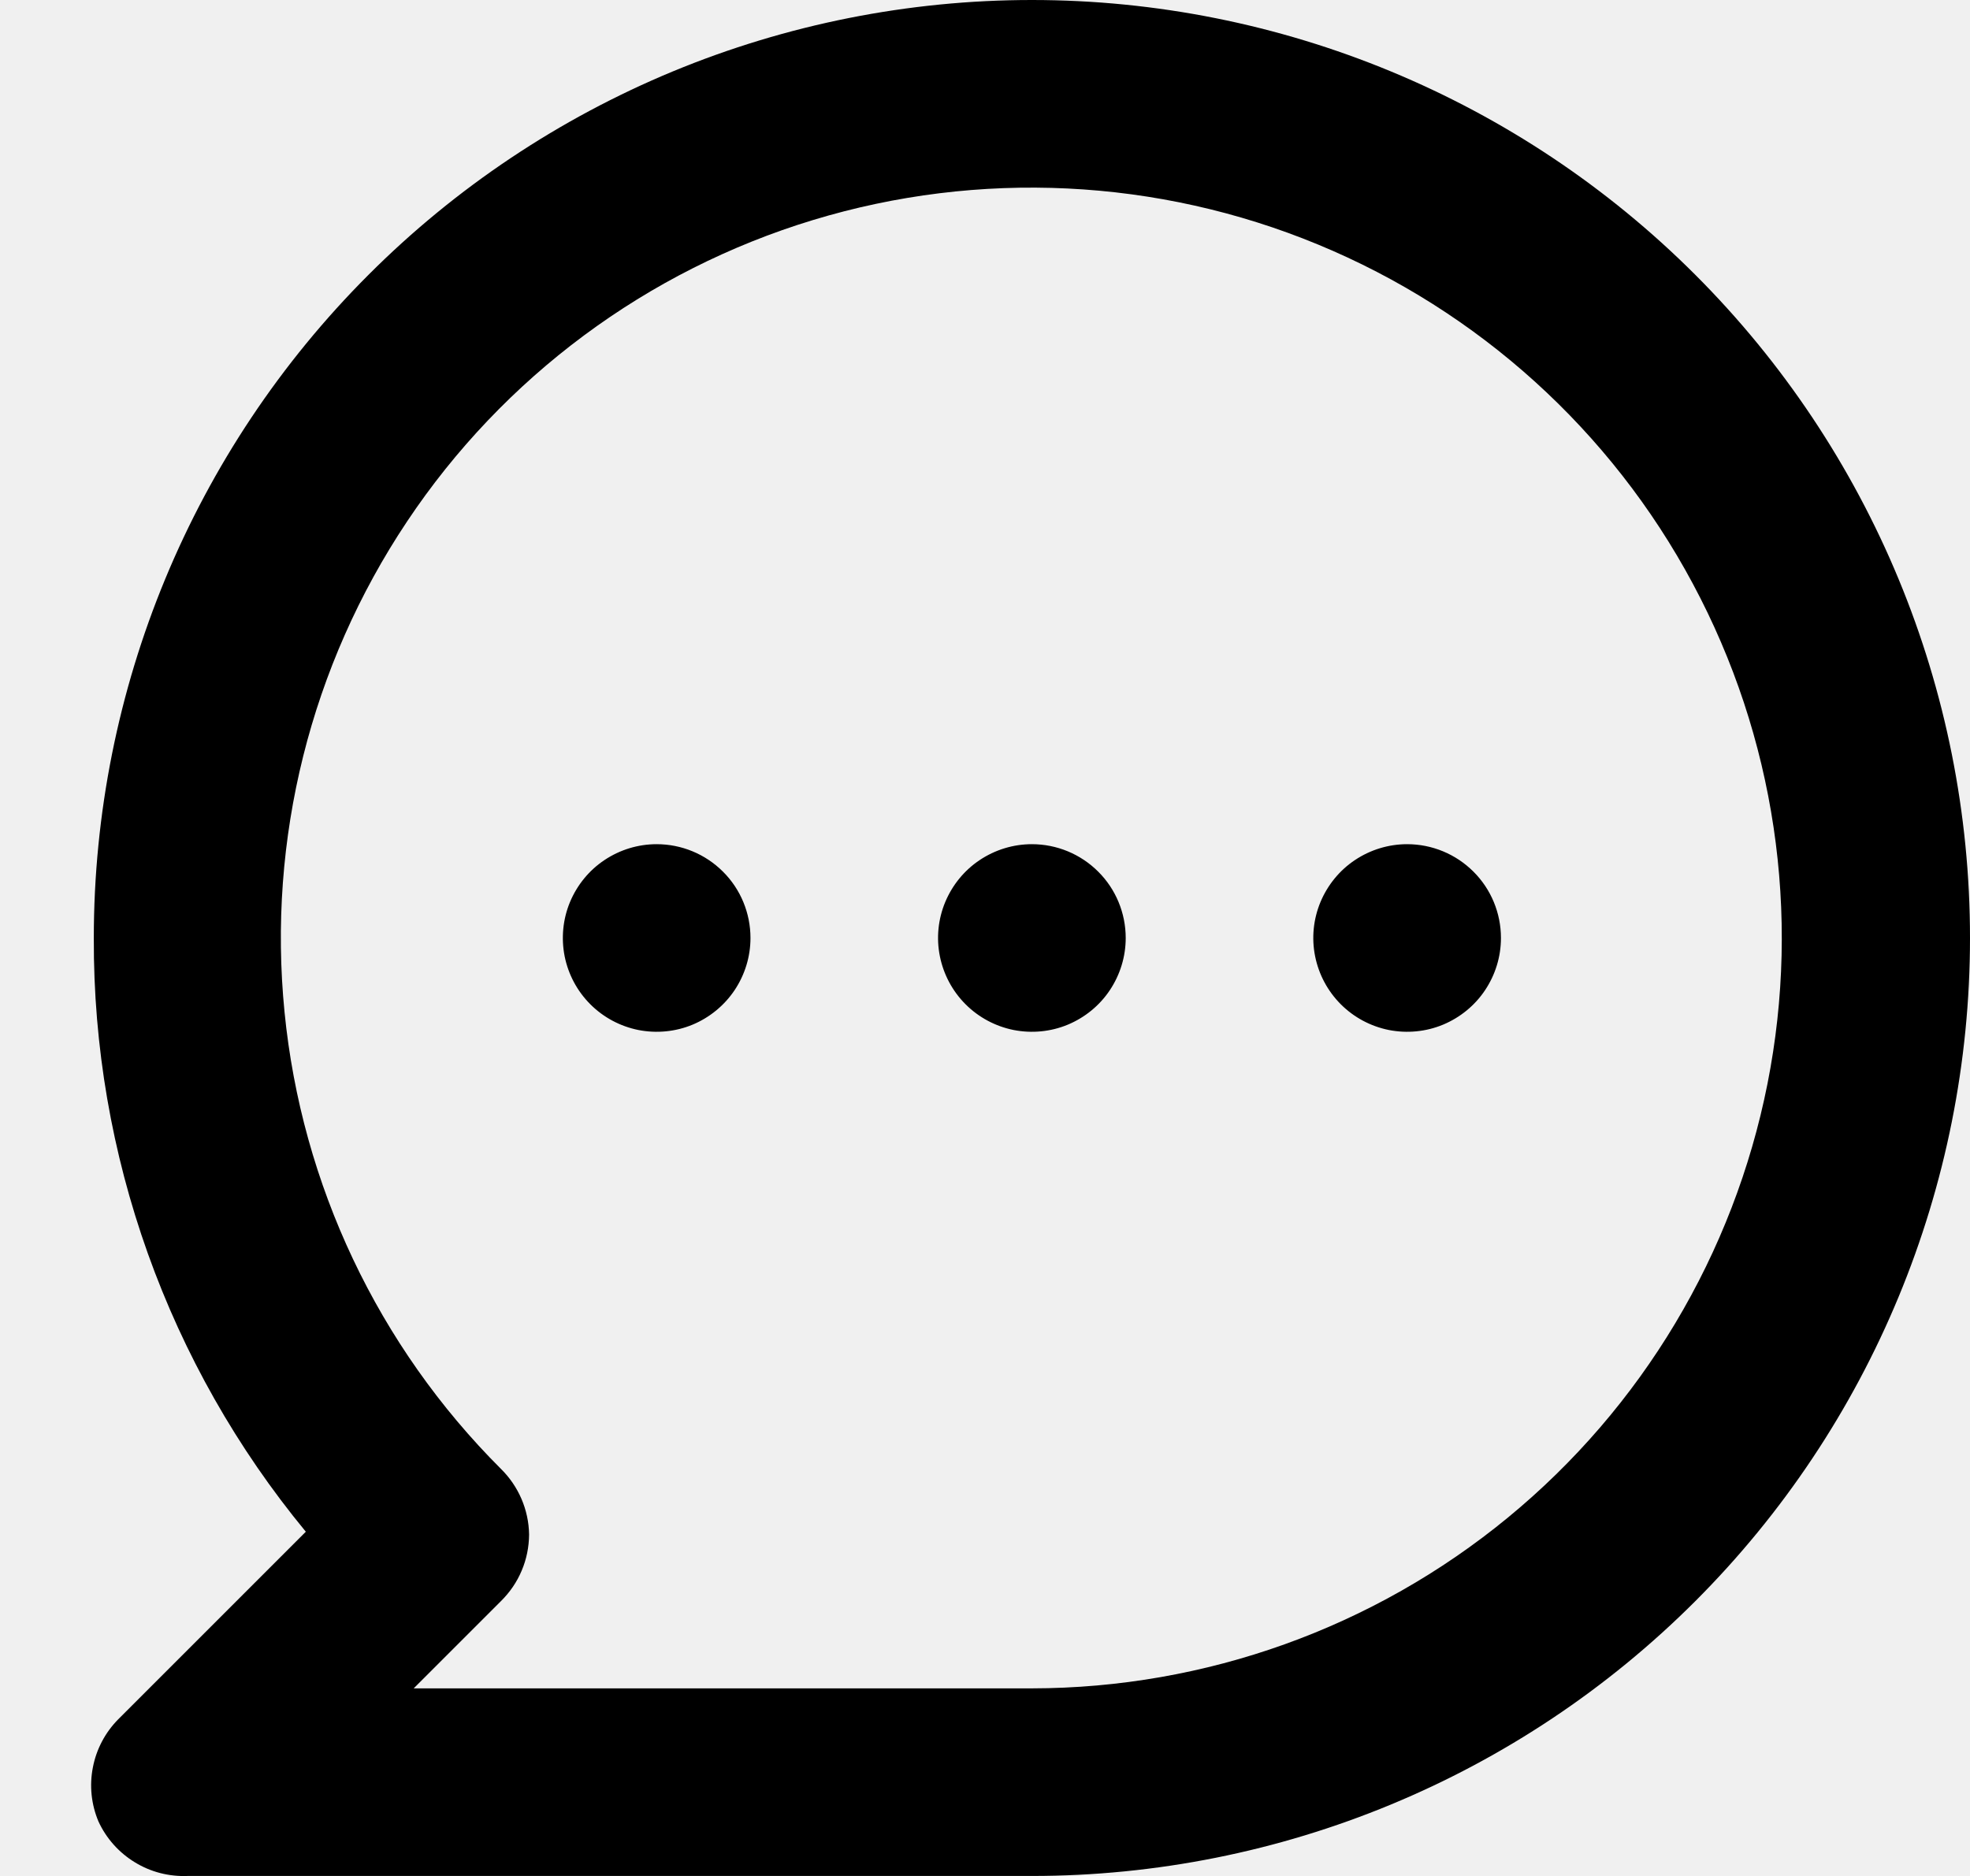
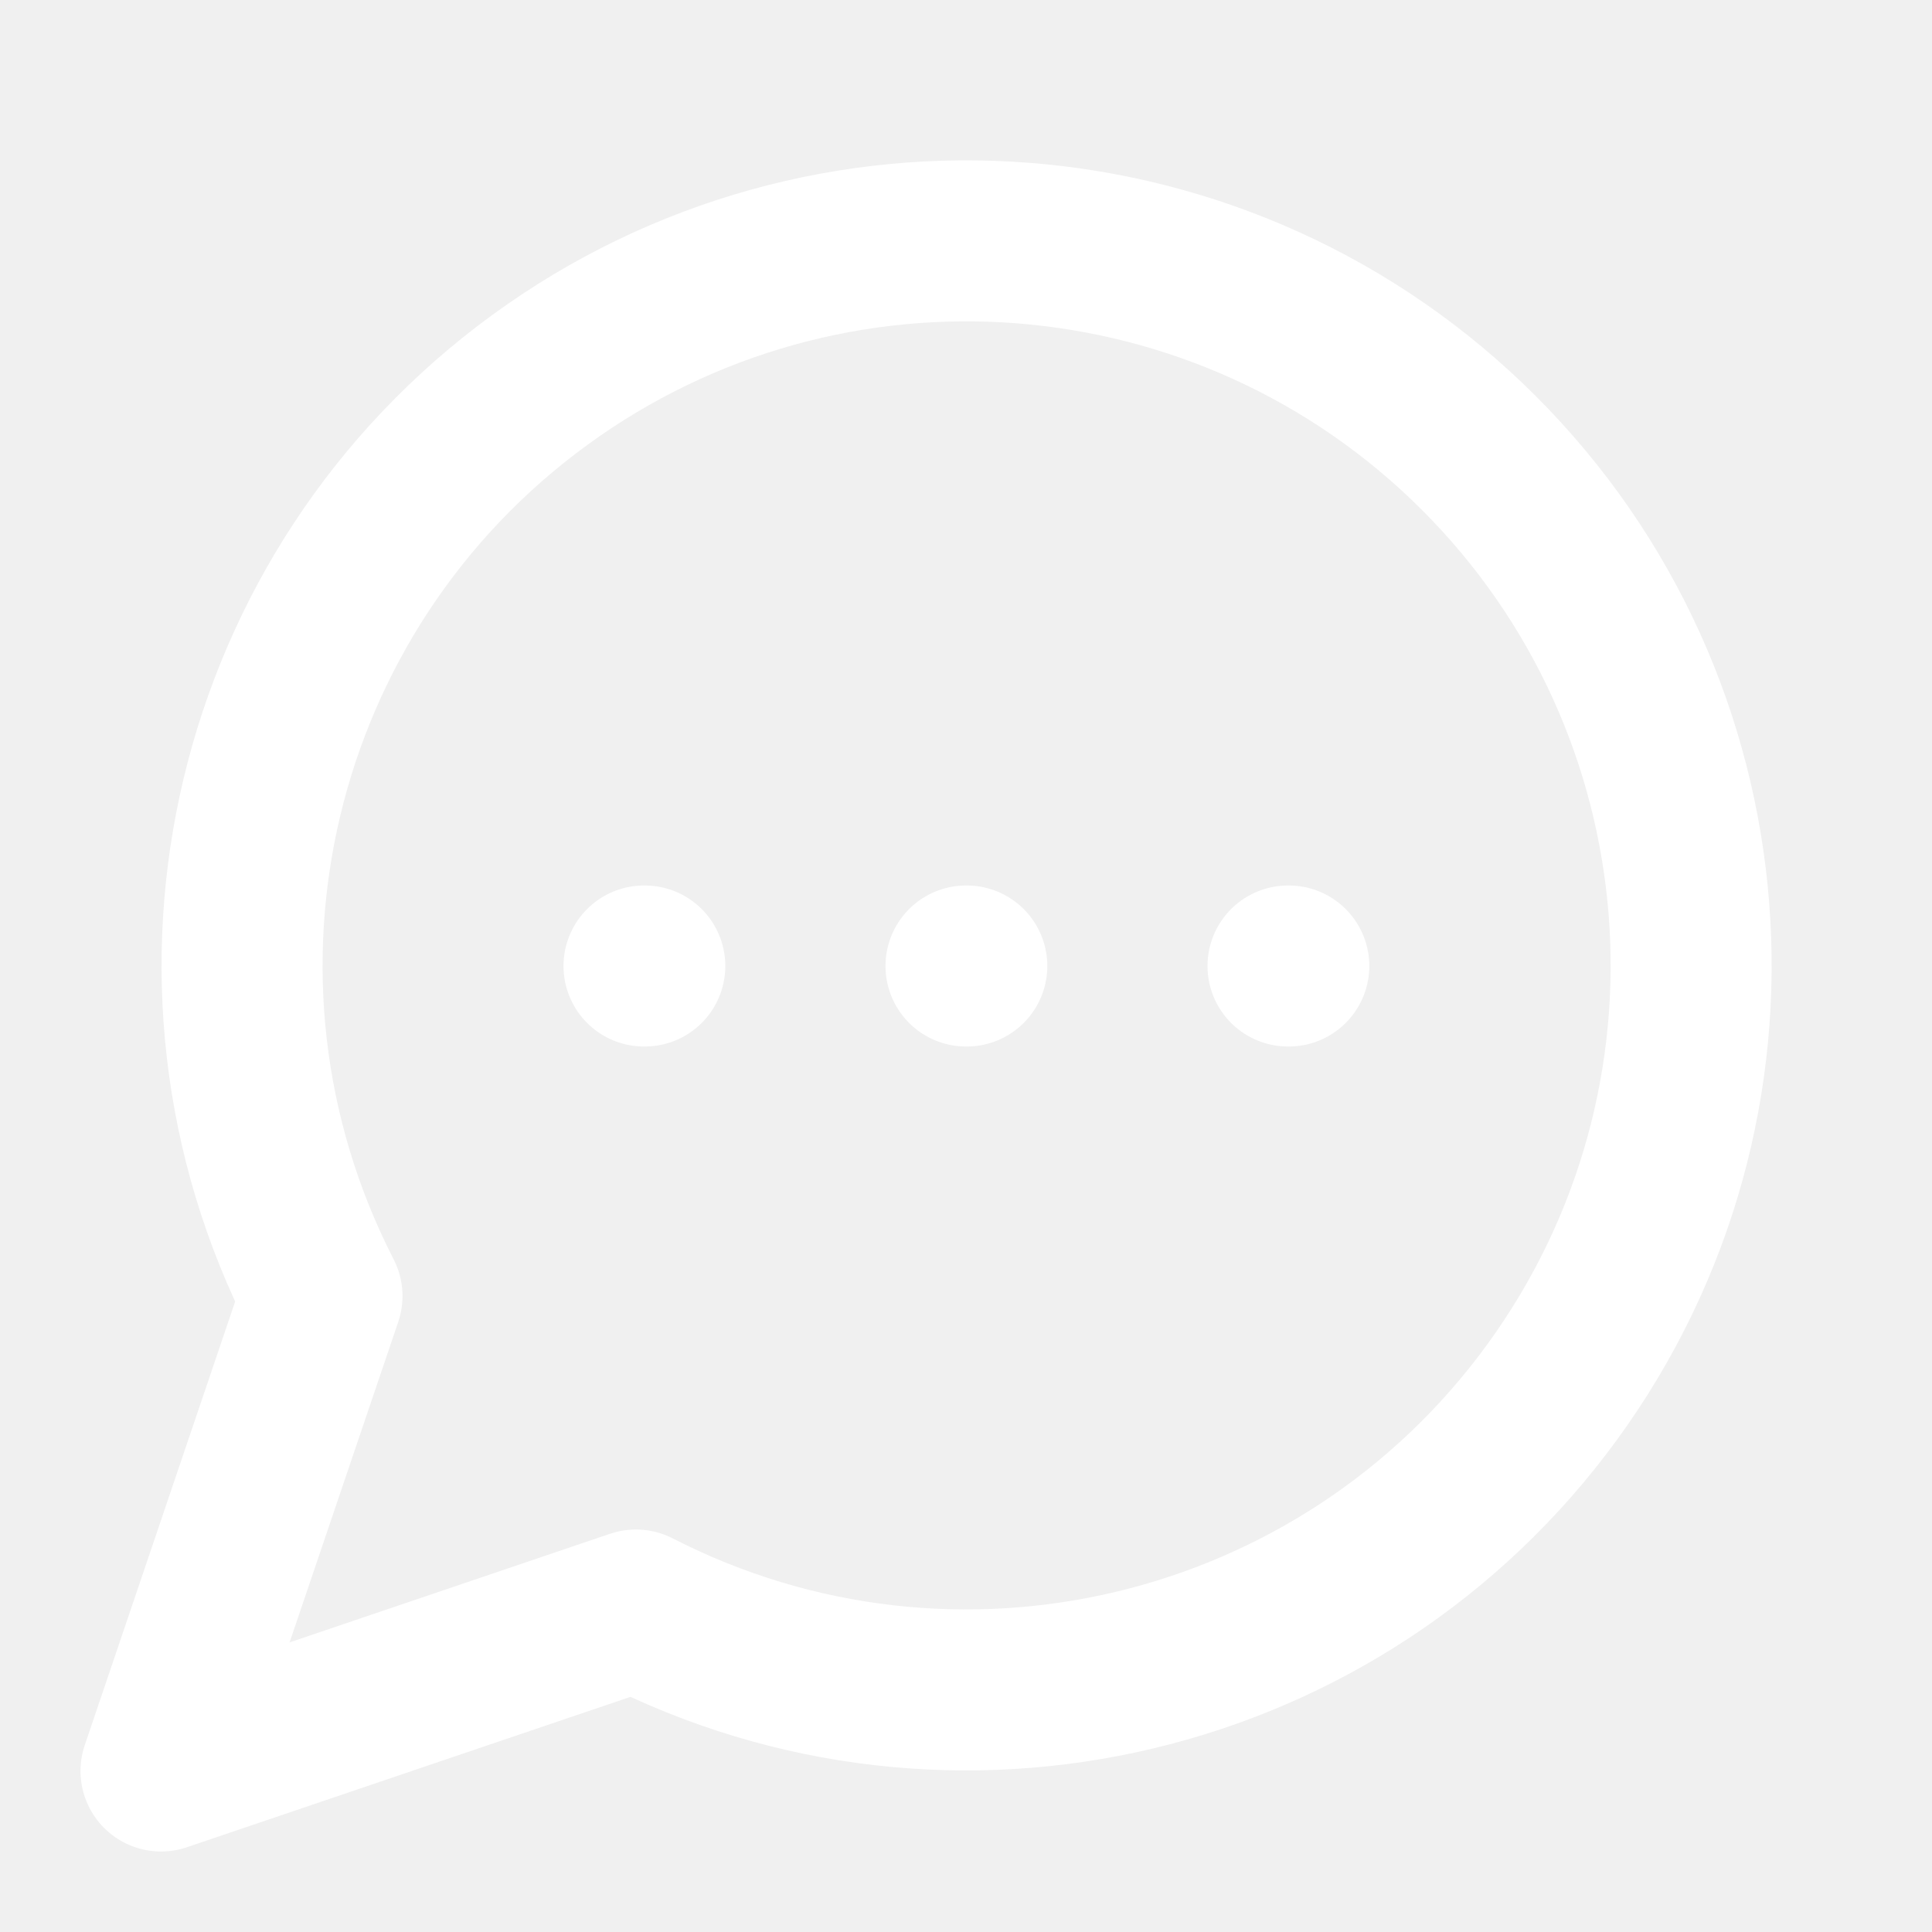
- <svg xmlns="http://www.w3.org/2000/svg" width="21" height="20" viewBox="0 0 21 20" fill="none">
-   <path d="M7 9C6.802 9 6.609 9.059 6.444 9.169C6.28 9.278 6.152 9.435 6.076 9.617C6 9.8 5.981 10.001 6.019 10.195C6.058 10.389 6.153 10.567 6.293 10.707C6.433 10.847 6.611 10.942 6.805 10.981C6.999 11.019 7.2 11 7.383 10.924C7.565 10.848 7.721 10.72 7.831 10.556C7.941 10.391 8 10.198 8 10C8 9.735 7.895 9.48 7.707 9.293C7.519 9.105 7.265 9 7 9ZM11 9C10.802 9 10.609 9.059 10.444 9.169C10.28 9.278 10.152 9.435 10.076 9.617C10 9.8 9.98 10.001 10.019 10.195C10.058 10.389 10.153 10.567 10.293 10.707C10.433 10.847 10.611 10.942 10.805 10.981C10.999 11.019 11.2 11 11.383 10.924C11.565 10.848 11.722 10.72 11.831 10.556C11.941 10.391 12 10.198 12 10C12 9.735 11.895 9.48 11.707 9.293C11.519 9.105 11.265 9 11 9ZM15 9C14.802 9 14.609 9.059 14.444 9.169C14.28 9.278 14.152 9.435 14.076 9.617C14 9.8 13.98 10.001 14.019 10.195C14.058 10.389 14.153 10.567 14.293 10.707C14.433 10.847 14.611 10.942 14.805 10.981C14.999 11.019 15.2 11 15.383 10.924C15.565 10.848 15.722 10.72 15.831 10.556C15.941 10.391 16 10.198 16 10C16 9.735 15.895 9.48 15.707 9.293C15.519 9.105 15.265 9 15 9ZM11 0C9.687 0 8.386 0.259 7.173 0.761C5.96 1.264 4.857 2 3.929 2.929C2.053 4.804 1 7.348 1 10C0.991 12.309 1.791 14.549 3.26 16.33L1.26 18.33C1.121 18.471 1.027 18.649 0.99 18.843C0.952 19.037 0.973 19.238 1.05 19.42C1.133 19.6 1.268 19.751 1.437 19.854C1.606 19.958 1.802 20.008 2 20H11C13.652 20 16.196 18.946 18.071 17.071C19.946 15.196 21 12.652 21 10C21 7.348 19.946 4.804 18.071 2.929C16.196 1.054 13.652 0 11 0ZM11 18H4.41L5.34 17.07C5.434 16.977 5.51 16.867 5.561 16.745C5.613 16.623 5.639 16.492 5.64 16.36C5.636 16.096 5.528 15.845 5.34 15.66C4.03 14.352 3.215 12.63 3.033 10.789C2.85 8.947 3.312 7.099 4.339 5.56C5.366 4.02 6.896 2.884 8.666 2.346C10.437 1.808 12.34 1.9 14.05 2.607C15.76 3.314 17.173 4.592 18.046 6.224C18.92 7.856 19.201 9.74 18.841 11.555C18.481 13.37 17.503 15.005 16.073 16.18C14.644 17.355 12.851 17.998 11 18Z" fill="black" />
+ <svg xmlns="http://www.w3.org/2000/svg" width="24" height="24" viewBox="0 0 24 24" fill="none" stroke="#ffffff" stroke-width="2" stroke-linecap="round" stroke-linejoin="round" class="lucide lucide-message-circle-more">
+   <path d="M7.9 20A9 9 0 1 0 4 16.1L2 22Z" />
+   <path d="M8 12h.01" />
+   <path d="M12 12h.01" />
+   <path d="M16 12h.01" />
</svg>
